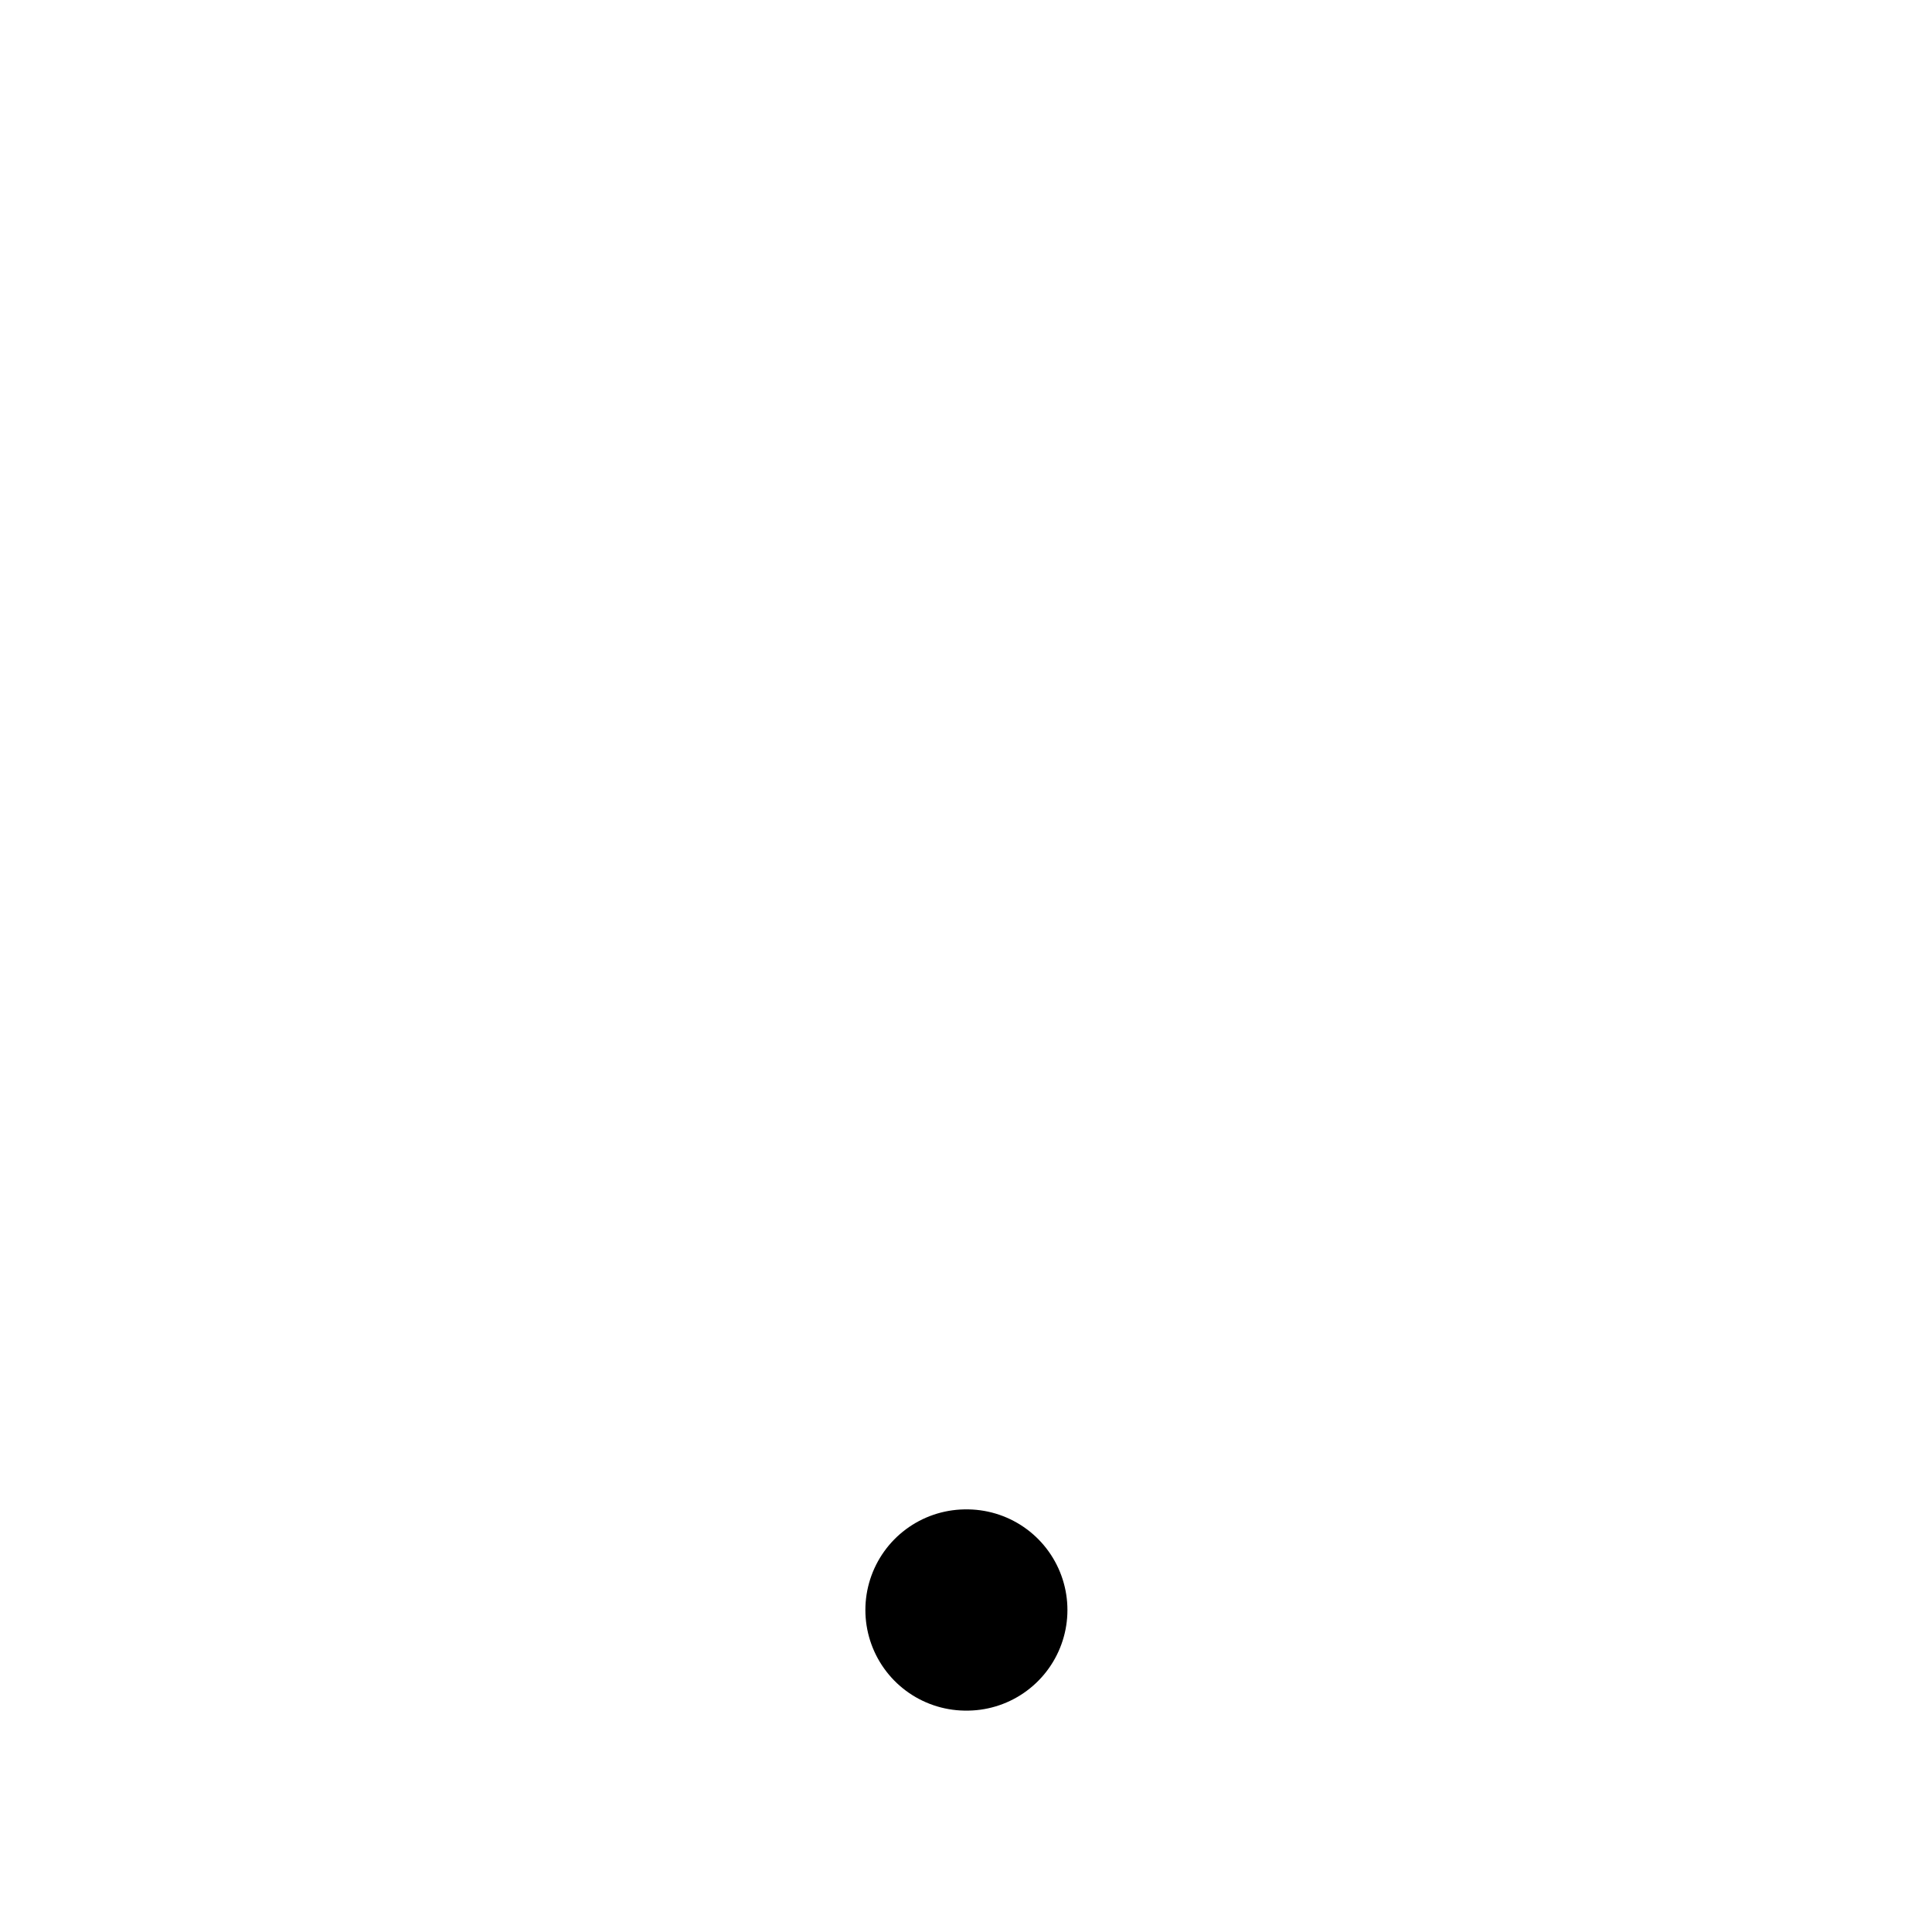
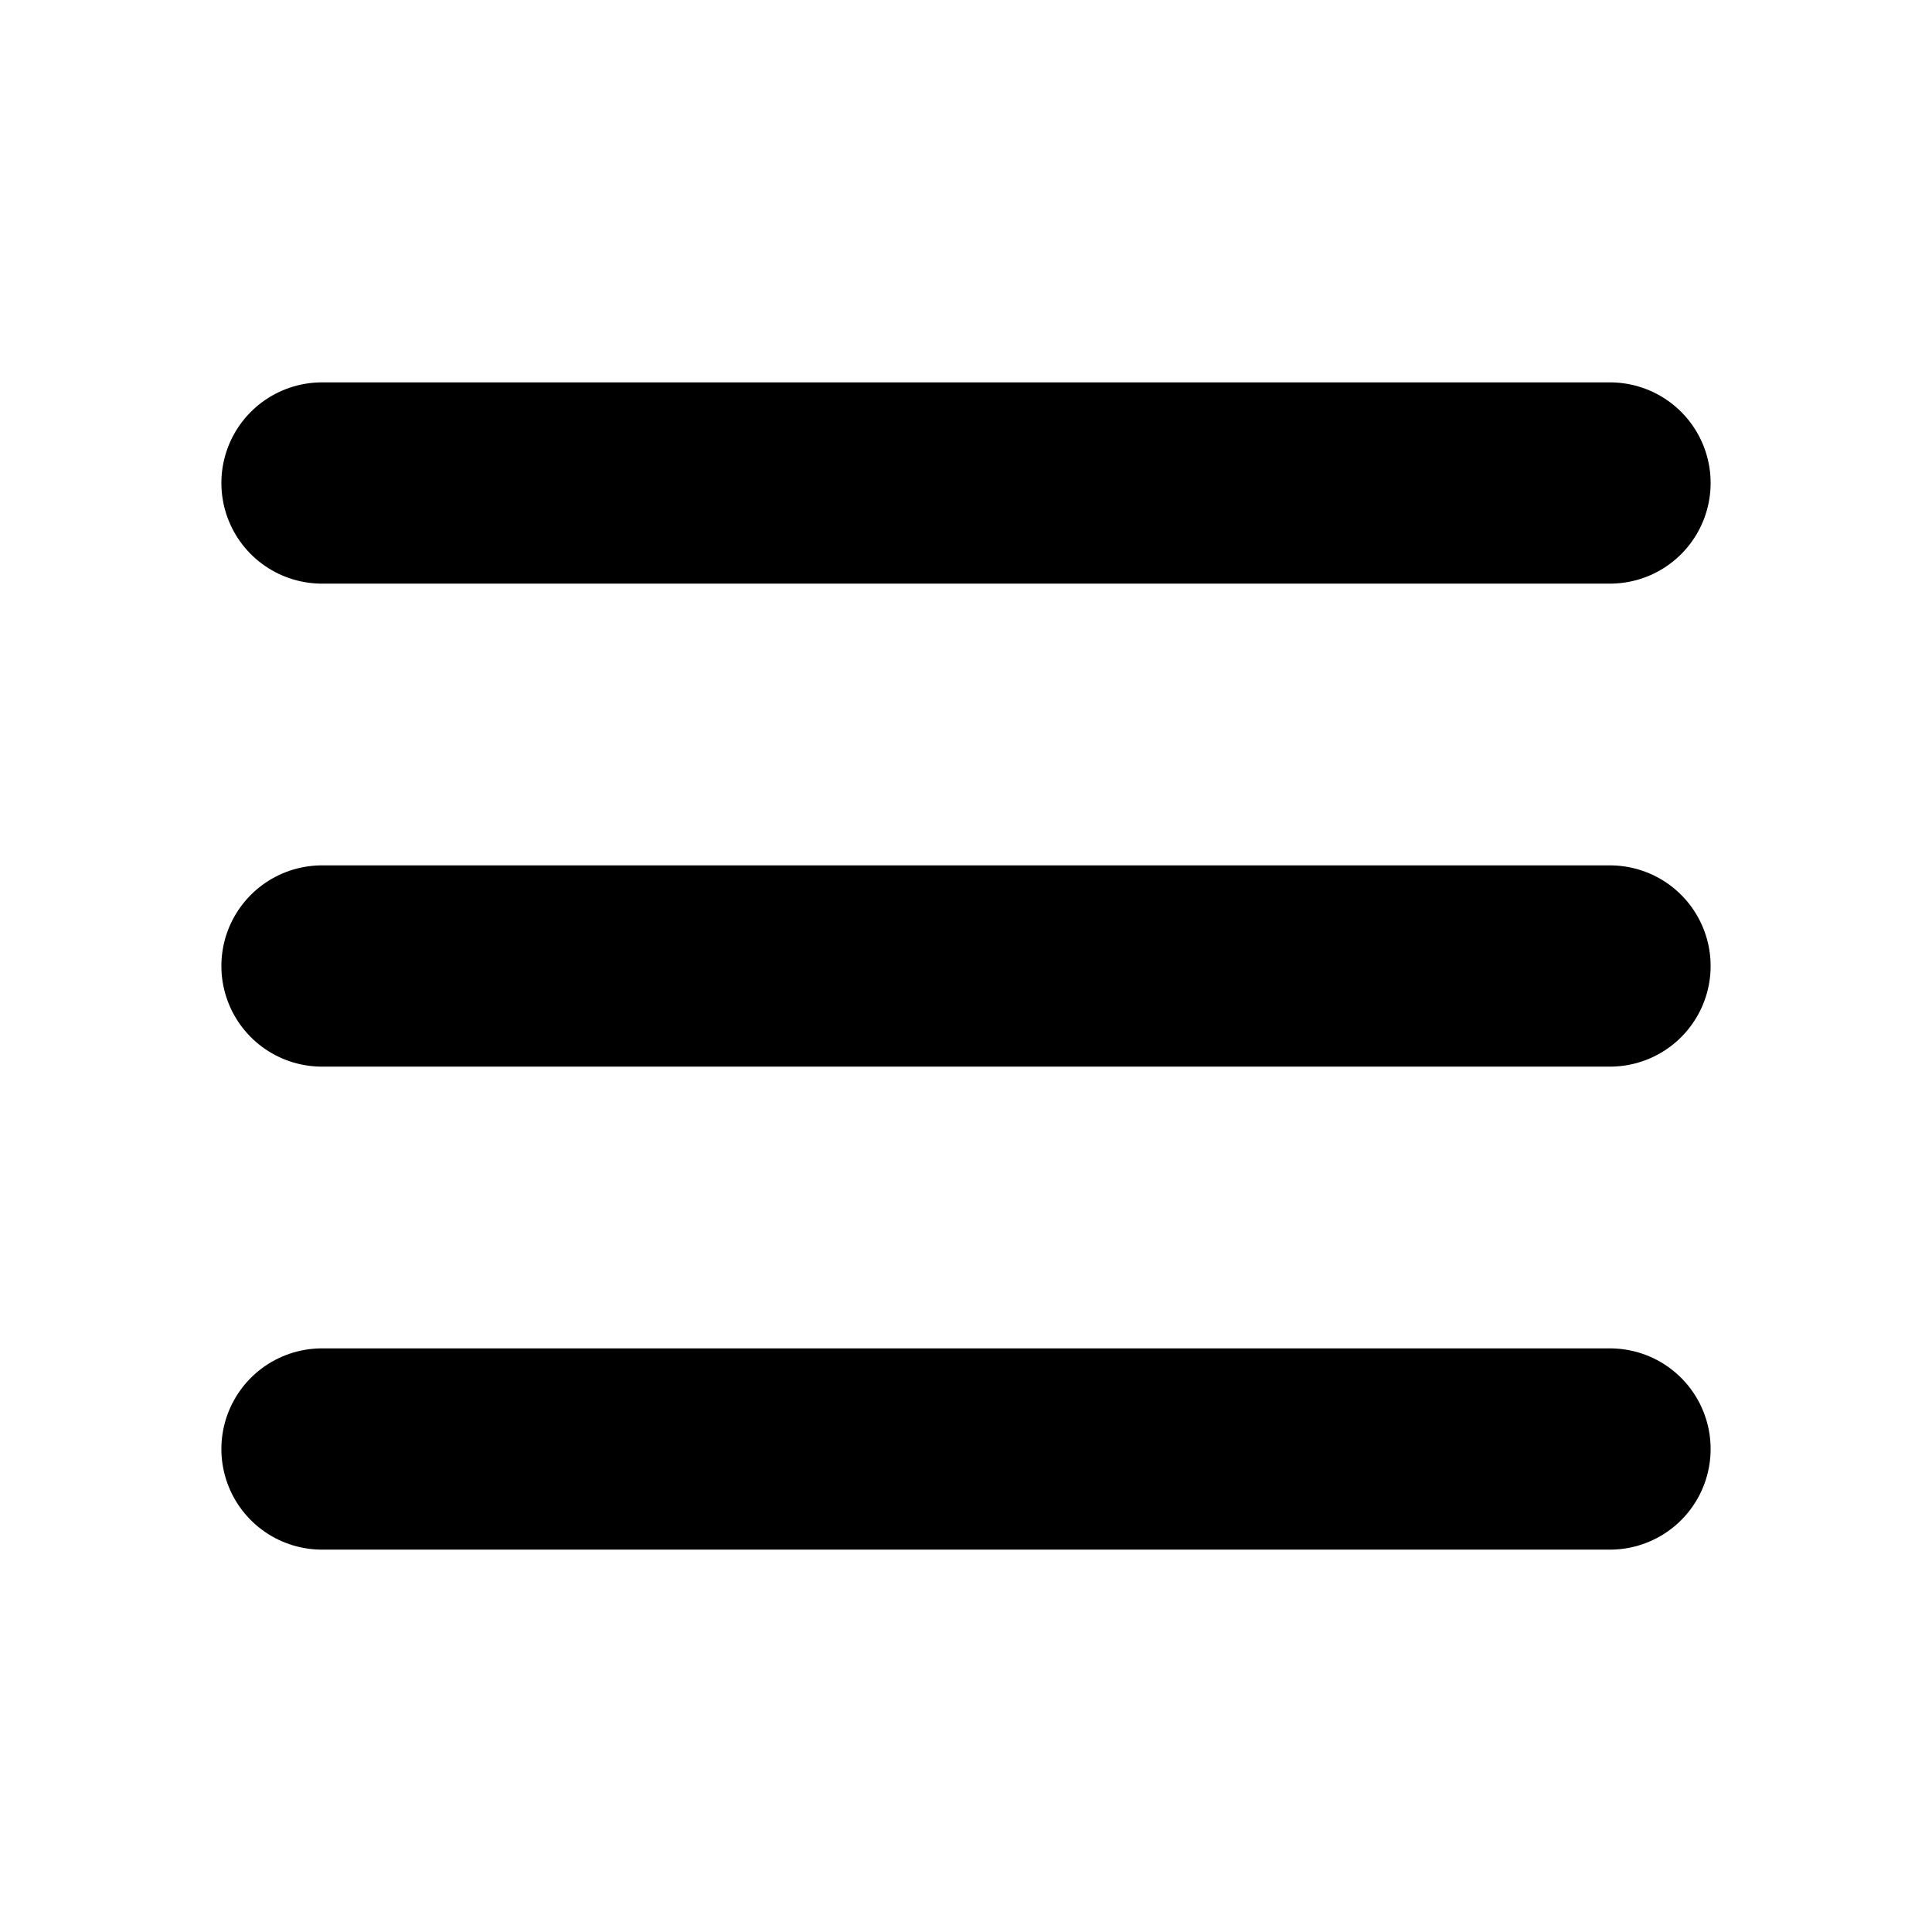
- <svg xmlns="http://www.w3.org/2000/svg" width="24" height="24" viewBox="0 0 24 24" fill="none" stroke="black" stroke-width="2.5" stroke-linecap="round" stroke-linejoin="round" class="lucide lucide-wifi-zero-icon lucide-wifi-zero">
-   <path d="M12 20h.01" />
+ <svg xmlns="http://www.w3.org/2000/svg" viewBox="0 0 24 24" fill="none" stroke="black" stroke-width="2.5" stroke-linecap="round">
+   <line x1="4" y1="6" x2="20" y2="6" />
+   <line x1="4" y1="12" x2="20" y2="12" />
+   <line x1="4" y1="18" x2="20" y2="18" />
</svg>
